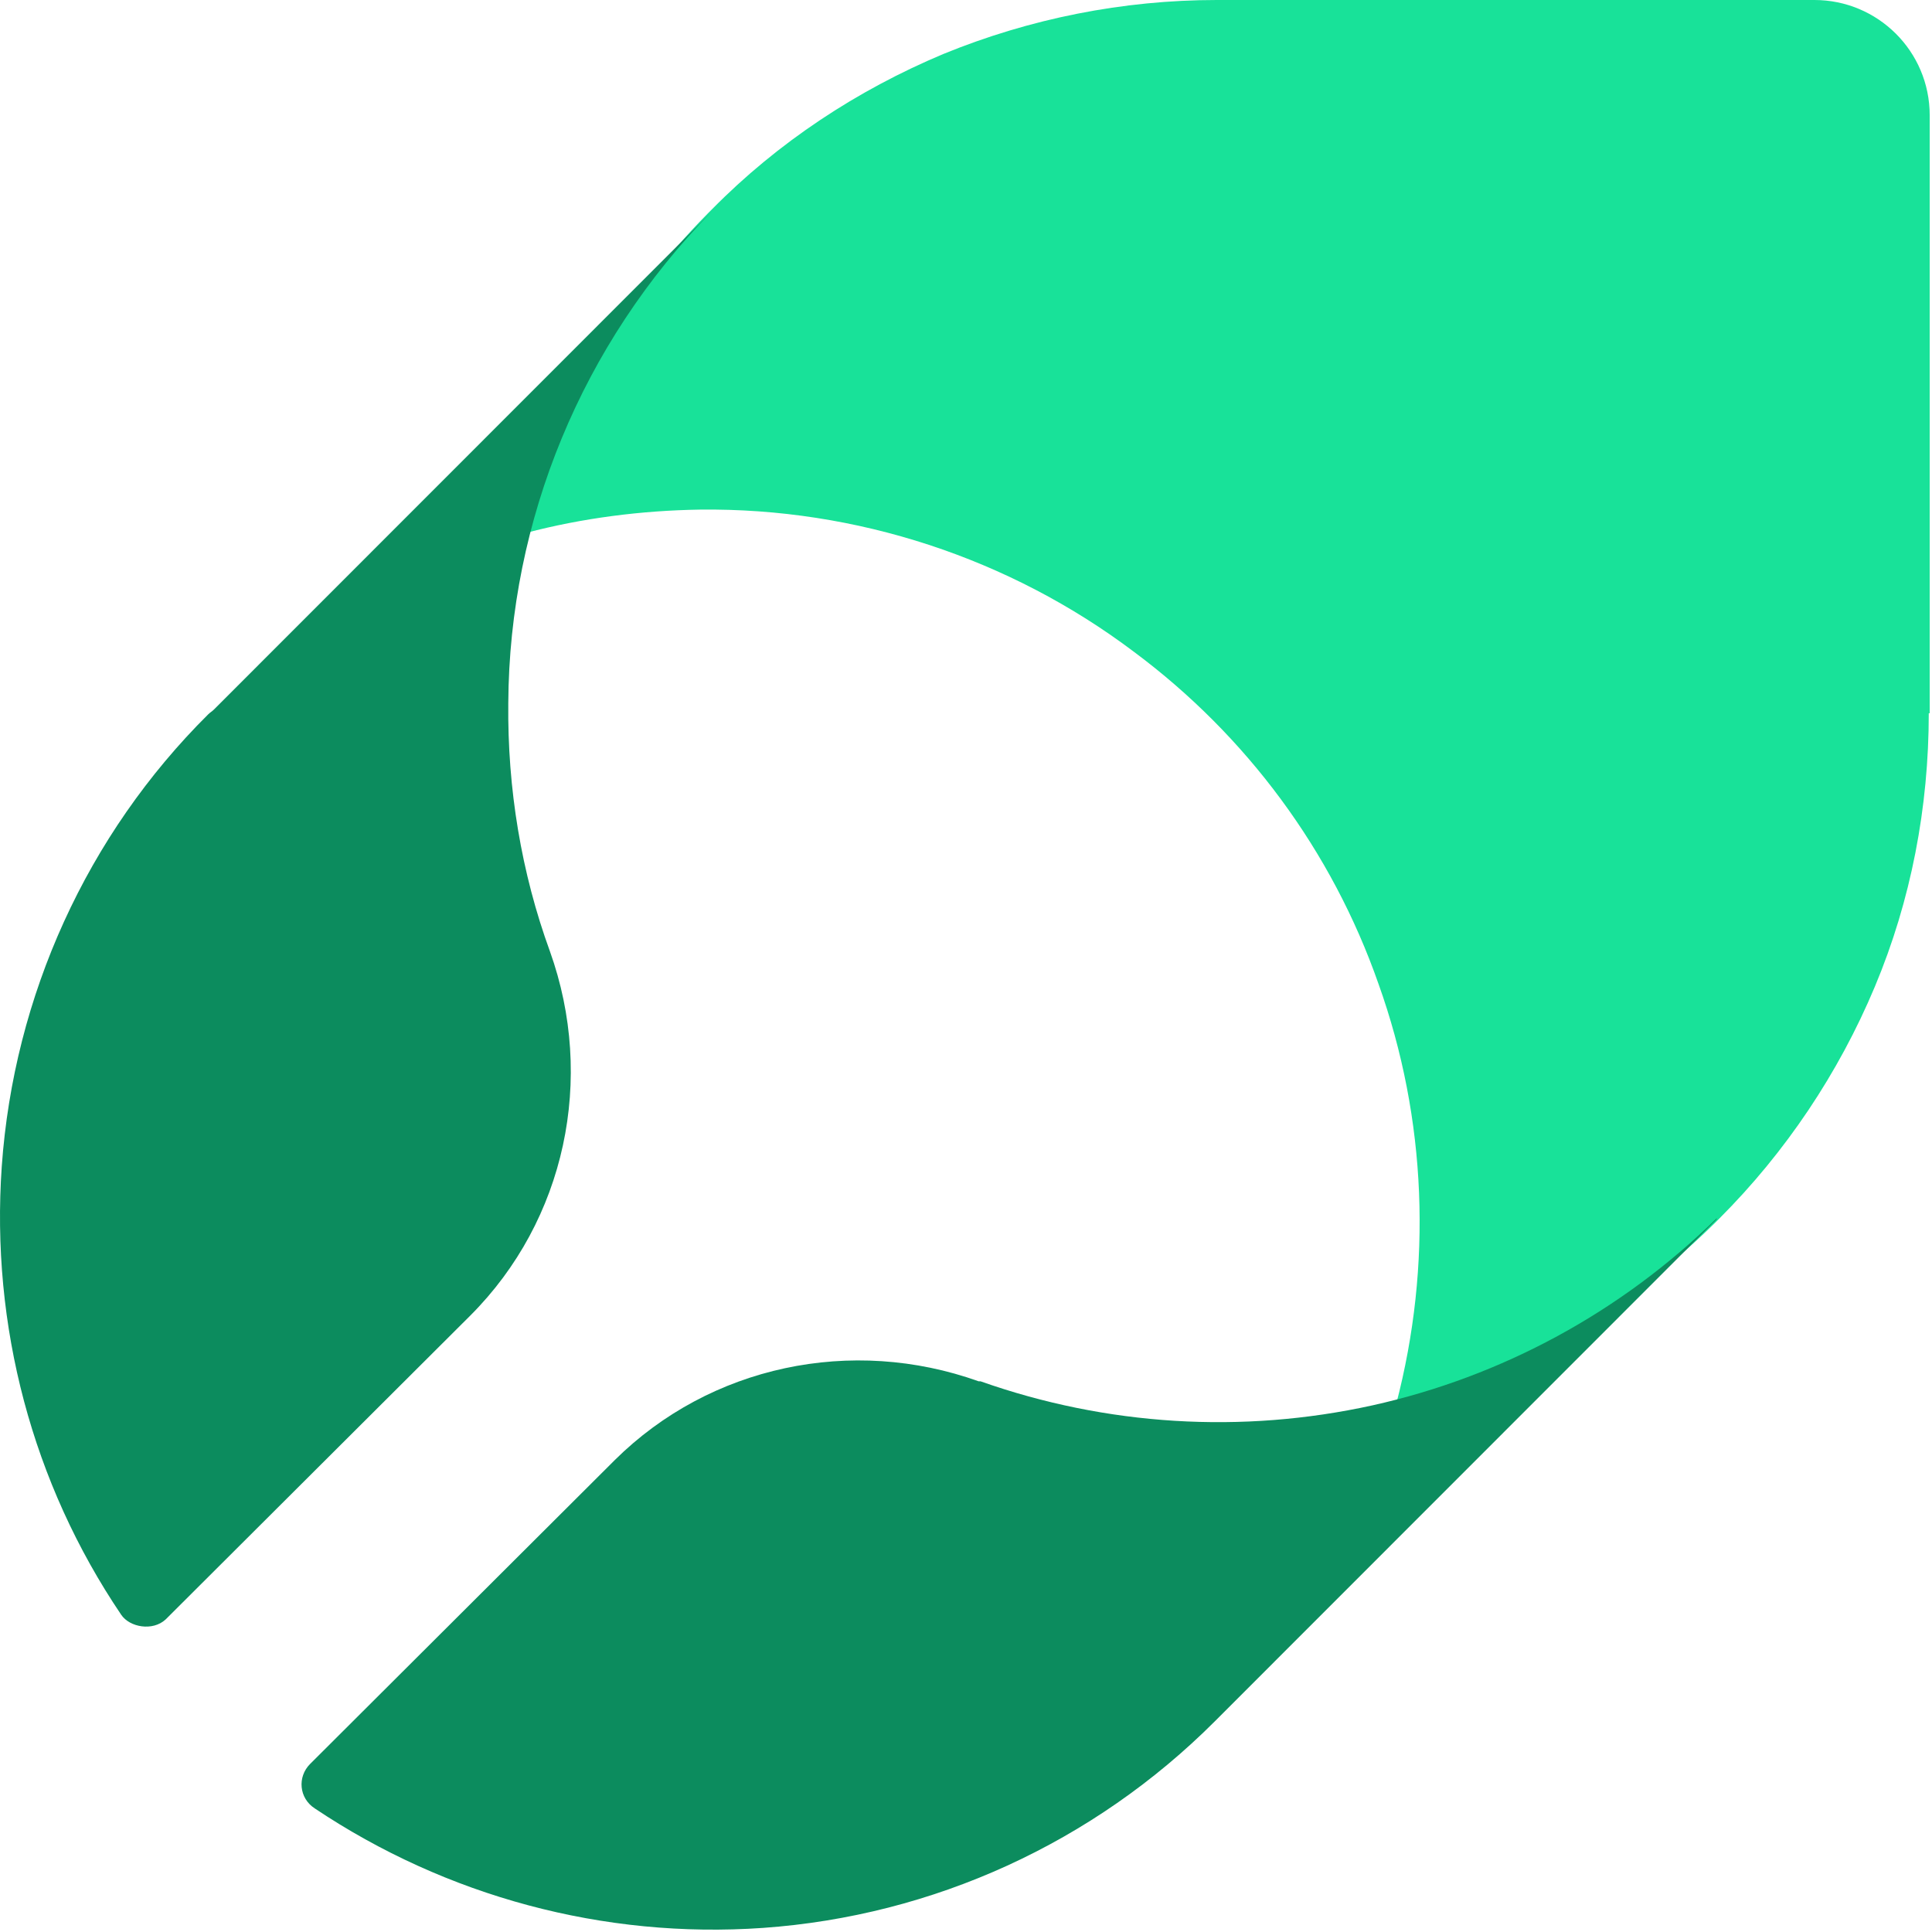
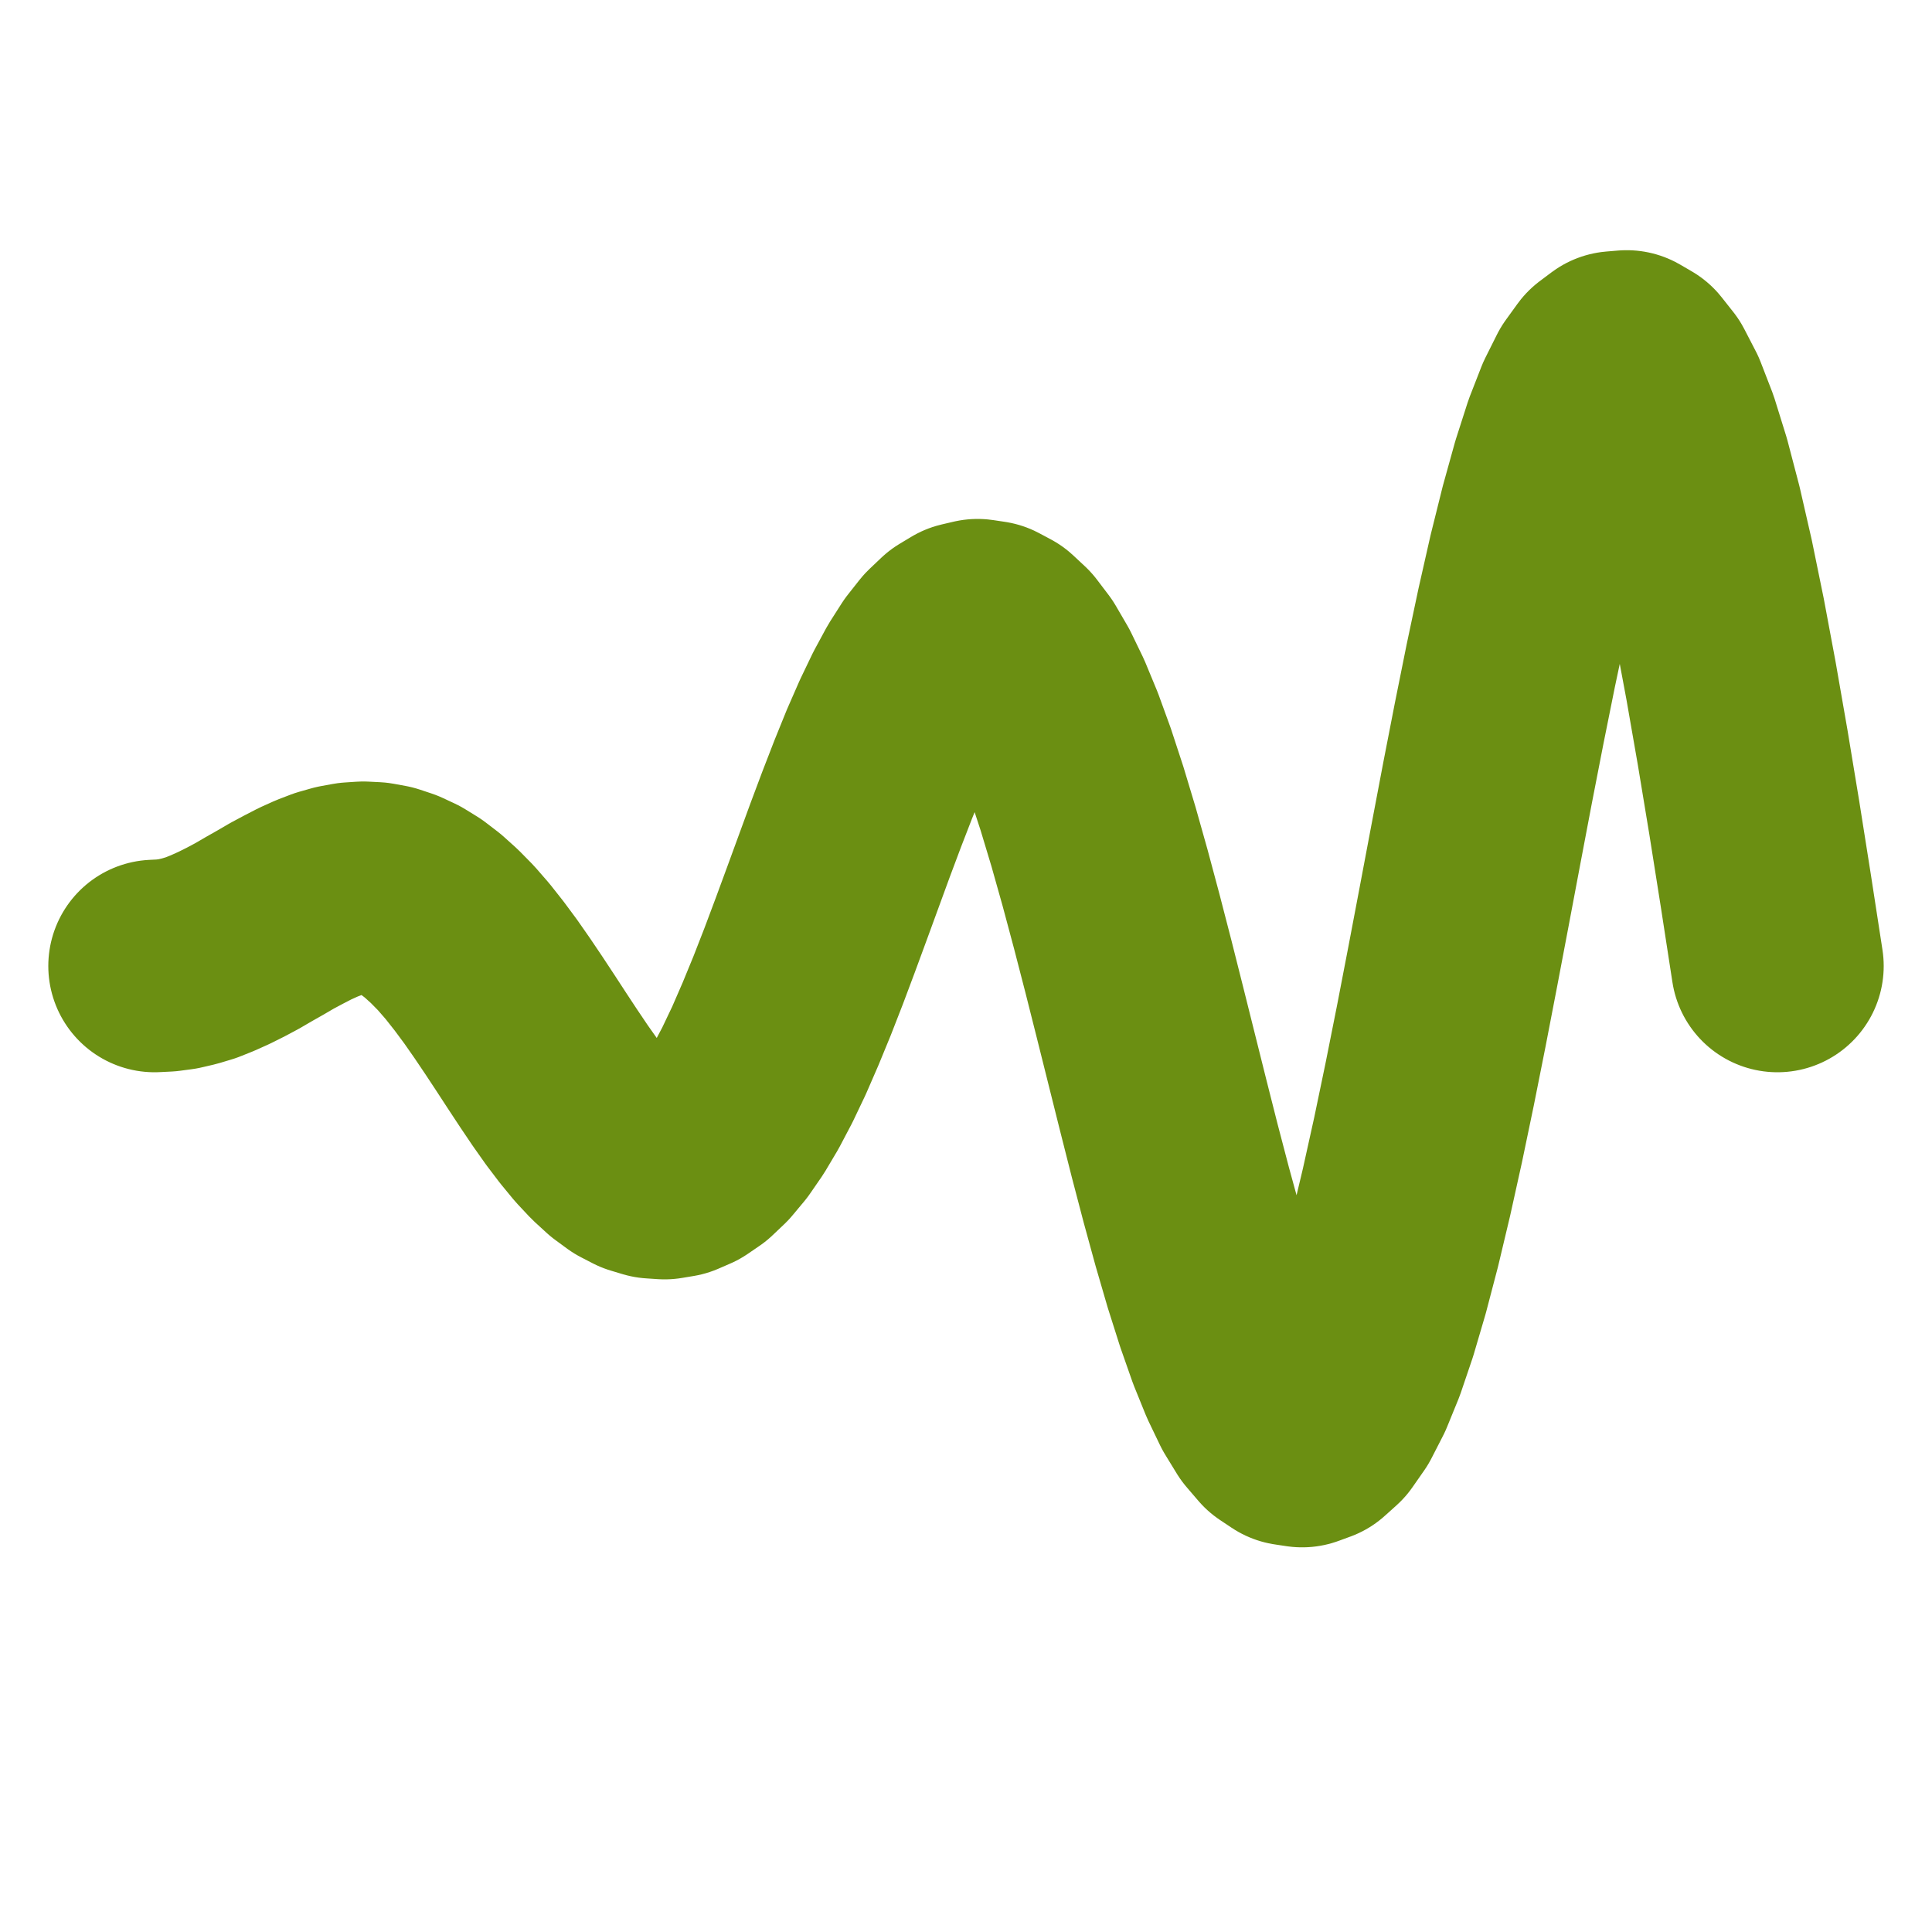
- <svg xmlns="http://www.w3.org/2000/svg" width="502" height="502" viewBox="0 0 502 502" fill="none">
-   <path d="M501.402 185.33V29.962C501.402 13.29 487.876 0 471.453 0H316.156C291.763 0 267.611 4.832 245.15 14.014C222.689 23.438 202.16 36.969 185.012 54.367L183.804 55.575C161.101 78.53 144.92 107.042 136.708 138.454C151.441 134.588 166.656 132.655 181.871 132.413C222.447 131.93 262.298 144.978 294.661 169.383C323.885 191.13 346.104 221.092 358.18 255.645C370.739 290.681 372.188 328.859 362.769 364.862C393.925 356.647 422.666 340.457 445.611 317.744L446.818 316.536C463.966 299.38 477.732 278.841 487.151 256.37C496.571 233.898 501.16 209.735 501.16 185.33H501.402Z" fill="#18E299" />
-   <path d="M132.071 182.706C132.312 135.044 151.32 89.307 184.764 55.125L55.557 184.391C55.076 184.873 54.594 185.113 54.113 185.595C22.593 216.888 3.586 258.774 0.458 303.066C-2.43 344.47 8.397 385.392 31.496 419.575C33.699 422.835 39.677 423.907 43.046 420.778L122.206 341.822C146.989 317.028 154.689 280.198 142.899 247.219C135.44 226.758 131.831 204.852 132.071 182.706Z" fill="#0C8C5E" />
-   <path d="M446.067 316.547C421.284 340.86 390.245 357.71 356.56 365.172C322.634 372.635 287.506 370.468 254.783 358.914C254.783 358.914 254.542 358.914 254.301 358.914C221.338 347.118 184.525 354.821 159.742 379.375L80.581 458.331C77.212 461.701 77.694 467.238 81.784 469.885C115.95 492.754 156.855 503.827 198.24 500.938C242.512 497.809 284.137 478.792 315.656 447.258L316.859 446.054L446.067 316.788V316.547Z" fill="#0C8C5E" />
+ <svg xmlns="http://www.w3.org/2000/svg" width="32" height="32" viewBox="0 0 100 100" role="img" aria-label="Freestyle">
+   <polyline points="8.00,50.00 8.60,49.97 9.20,49.89 9.80,49.75 10.40,49.57 11.00,49.33 11.60,49.06 12.20,48.76 12.80,48.44 13.40,48.09 14.00,47.75 14.60,47.40 15.20,47.08 15.80,46.77 16.40,46.50 17.00,46.27 17.60,46.10 18.20,45.99 18.80,45.95 19.40,45.98 20.00,46.09 20.60,46.29 21.20,46.57 21.80,46.94 22.40,47.40 23.00,47.94 23.60,48.55 24.20,49.24 24.80,50.00 25.40,50.81 26.00,51.67 26.60,52.56 27.20,53.47 27.80,54.39 28.40,55.30 29.00,56.19 29.60,57.04 30.20,57.83 30.80,58.56 31.40,59.20 32.00,59.75 32.60,60.19 33.20,60.50 33.80,60.68 34.40,60.72 35.00,60.62 35.60,60.36 36.20,59.95 36.80,59.38 37.40,58.66 38.00,57.79 38.60,56.78 39.20,55.64 39.80,54.38 40.40,53.00 41.00,51.54 41.60,50.00 42.20,48.40 42.80,46.77 43.40,45.13 44.00,43.49 44.60,41.89 45.20,40.34 45.80,38.86 46.40,37.49 47.00,36.24 47.60,35.13 48.20,34.19 48.80,33.43 49.40,32.86 50.00,32.50 50.60,32.36 51.20,32.45 51.80,32.77 52.40,33.33 53.00,34.12 53.60,35.15 54.20,36.39 54.80,37.84 55.40,39.49 56.00,41.32 56.60,43.31 57.20,45.44 57.80,47.68 58.40,50.00 59.00,52.38 59.60,54.78 60.20,57.18 60.80,59.55 61.40,61.84 62.00,64.03 62.60,66.09 63.20,67.98 63.80,69.69 64.40,71.17 65.00,72.42 65.60,73.40 66.20,74.10 66.80,74.50 67.40,74.59 68.00,74.37 68.60,73.83 69.20,72.97 69.80,71.80 70.40,70.33 71.00,68.56 71.60,66.52 72.20,64.23 72.80,61.71 73.40,59.00 74.00,56.12 74.60,53.11 75.20,50.00 75.80,46.84 76.40,43.66 77.00,40.50 77.60,37.42 78.20,34.44 78.80,31.61 79.40,28.96 80.00,26.55 80.60,24.39 81.20,22.52 81.80,20.98 82.40,19.78 83.00,18.95 83.60,18.50 84.20,18.45 84.80,18.80 85.40,19.56 86.00,20.72 86.60,22.27 87.20,24.20 87.80,26.49 88.40,29.11 89.00,32.04 89.60,35.25 90.20,38.69 90.80,42.32 91.40,46.11 92.00,50.00" fill="none" stroke="#6B8F12" stroke-width="11" stroke-linecap="round" stroke-linejoin="round" />
</svg>
